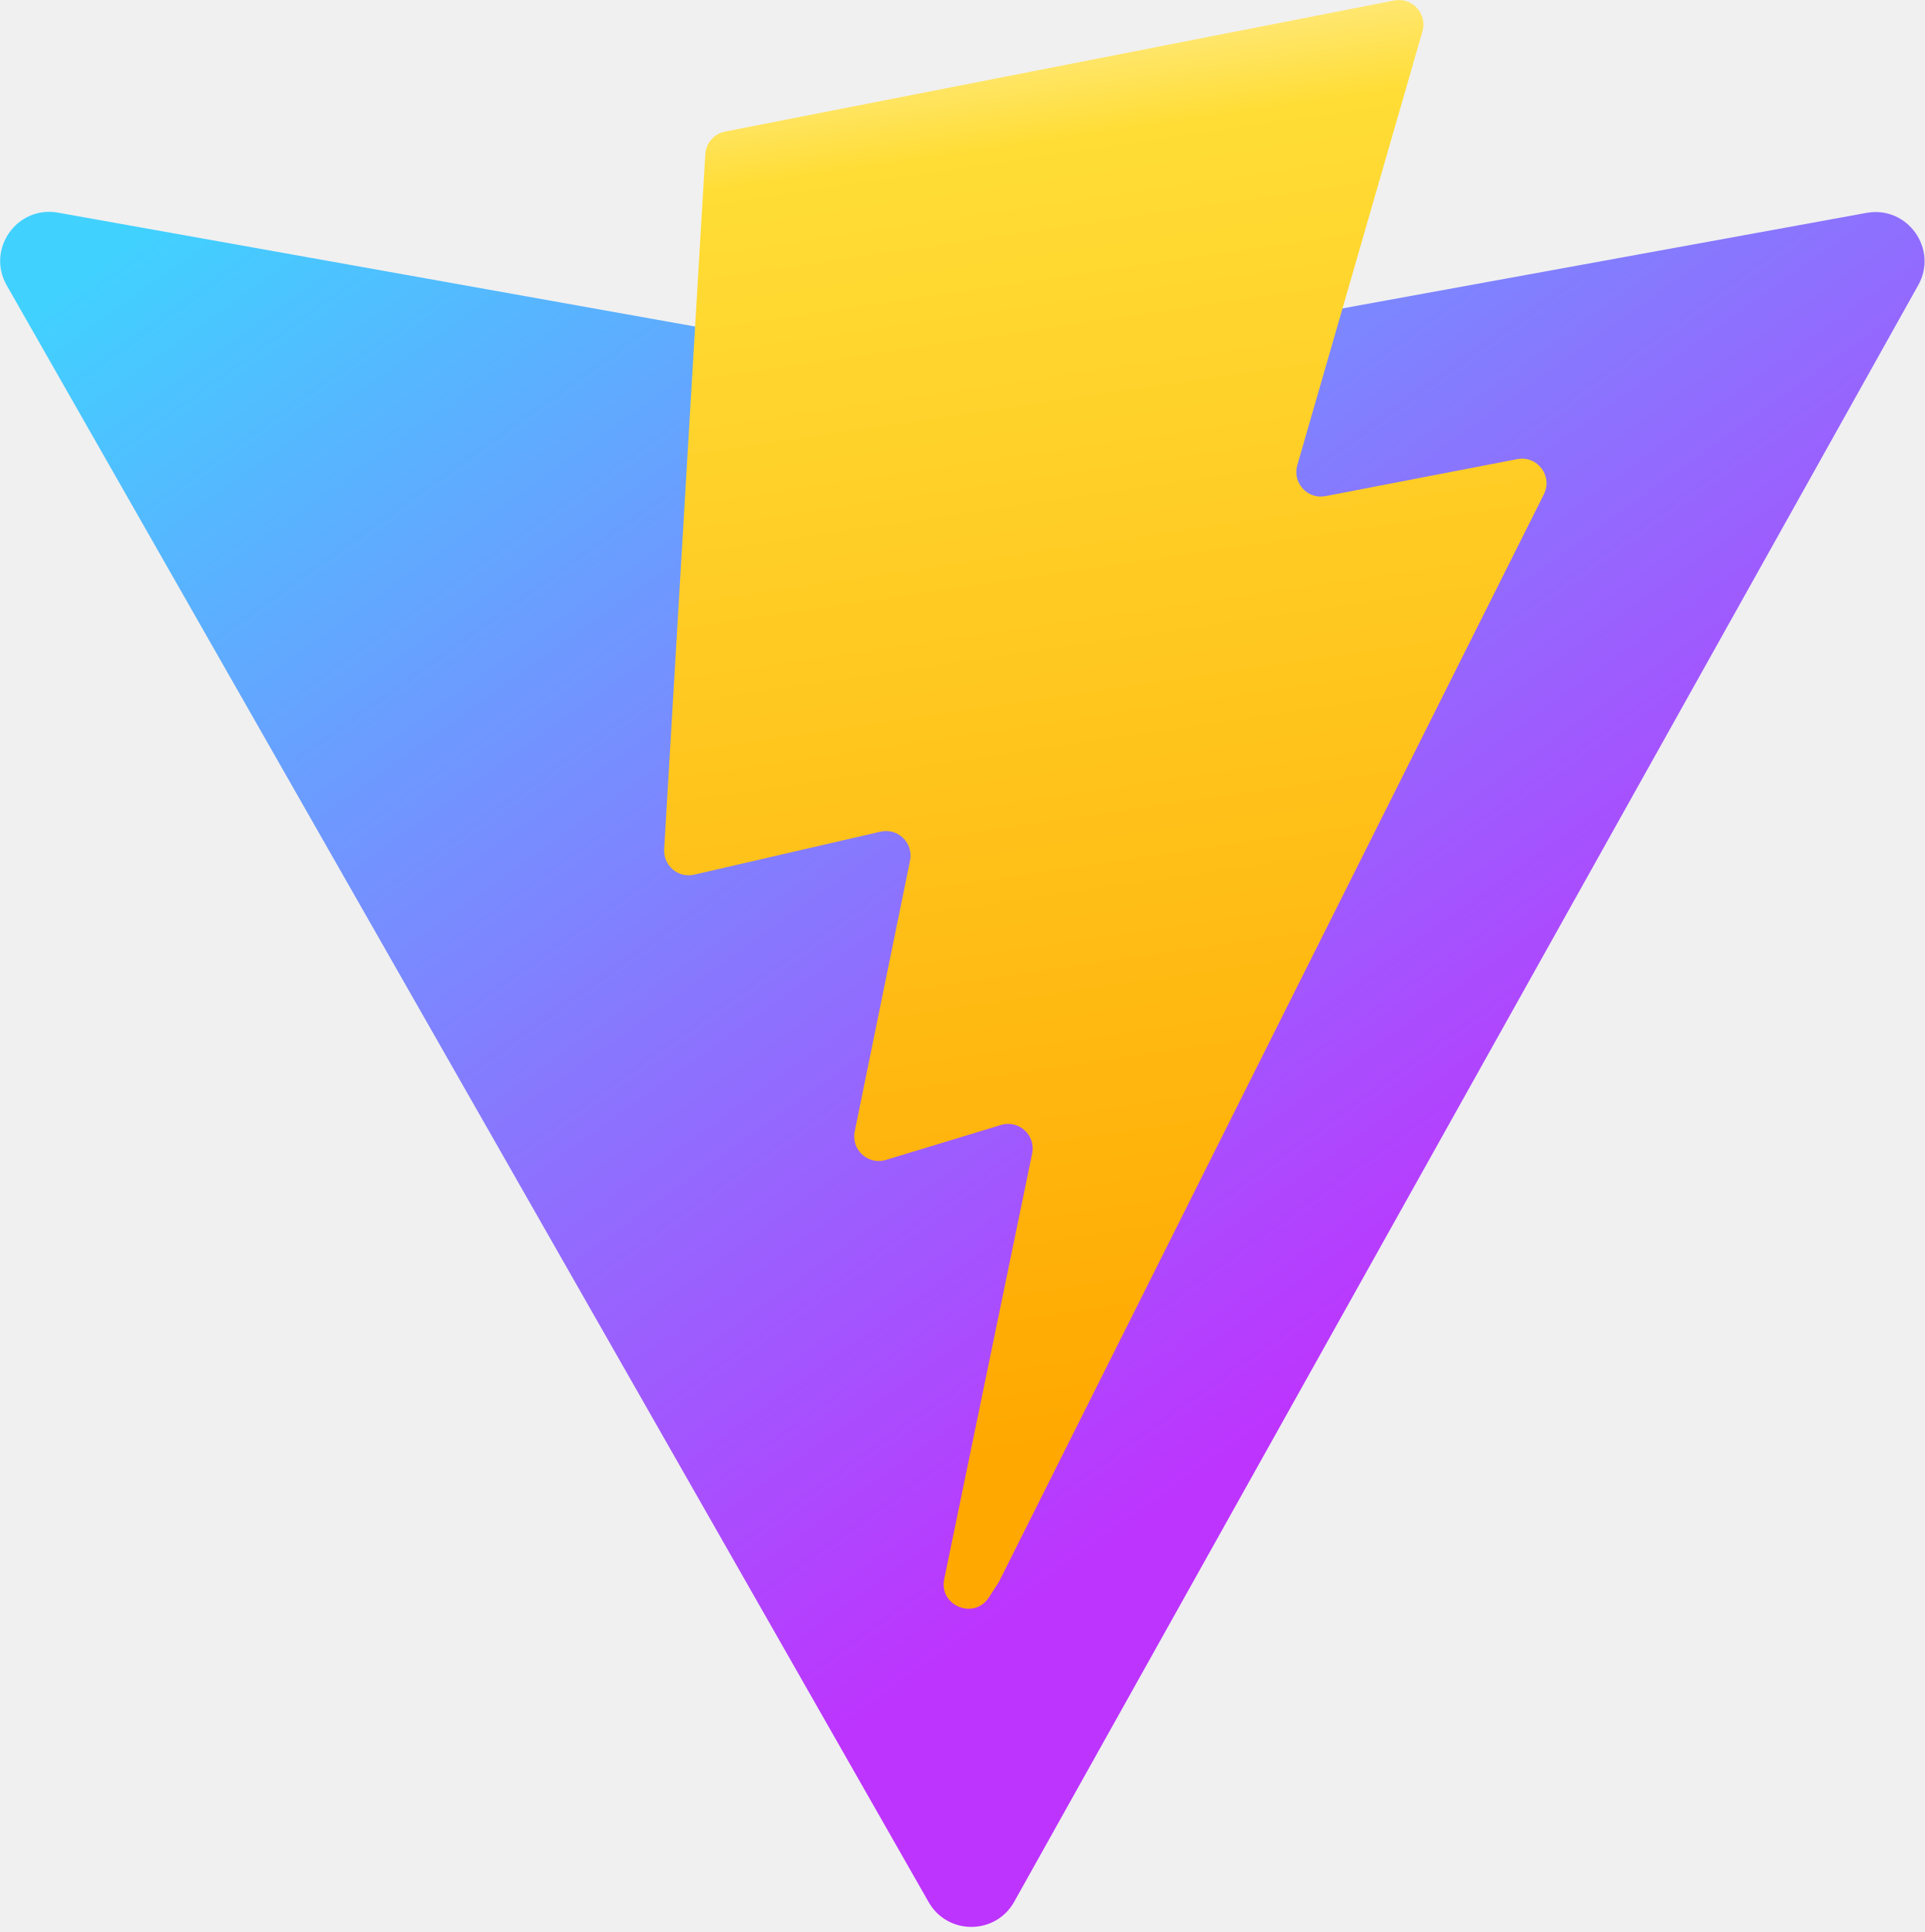
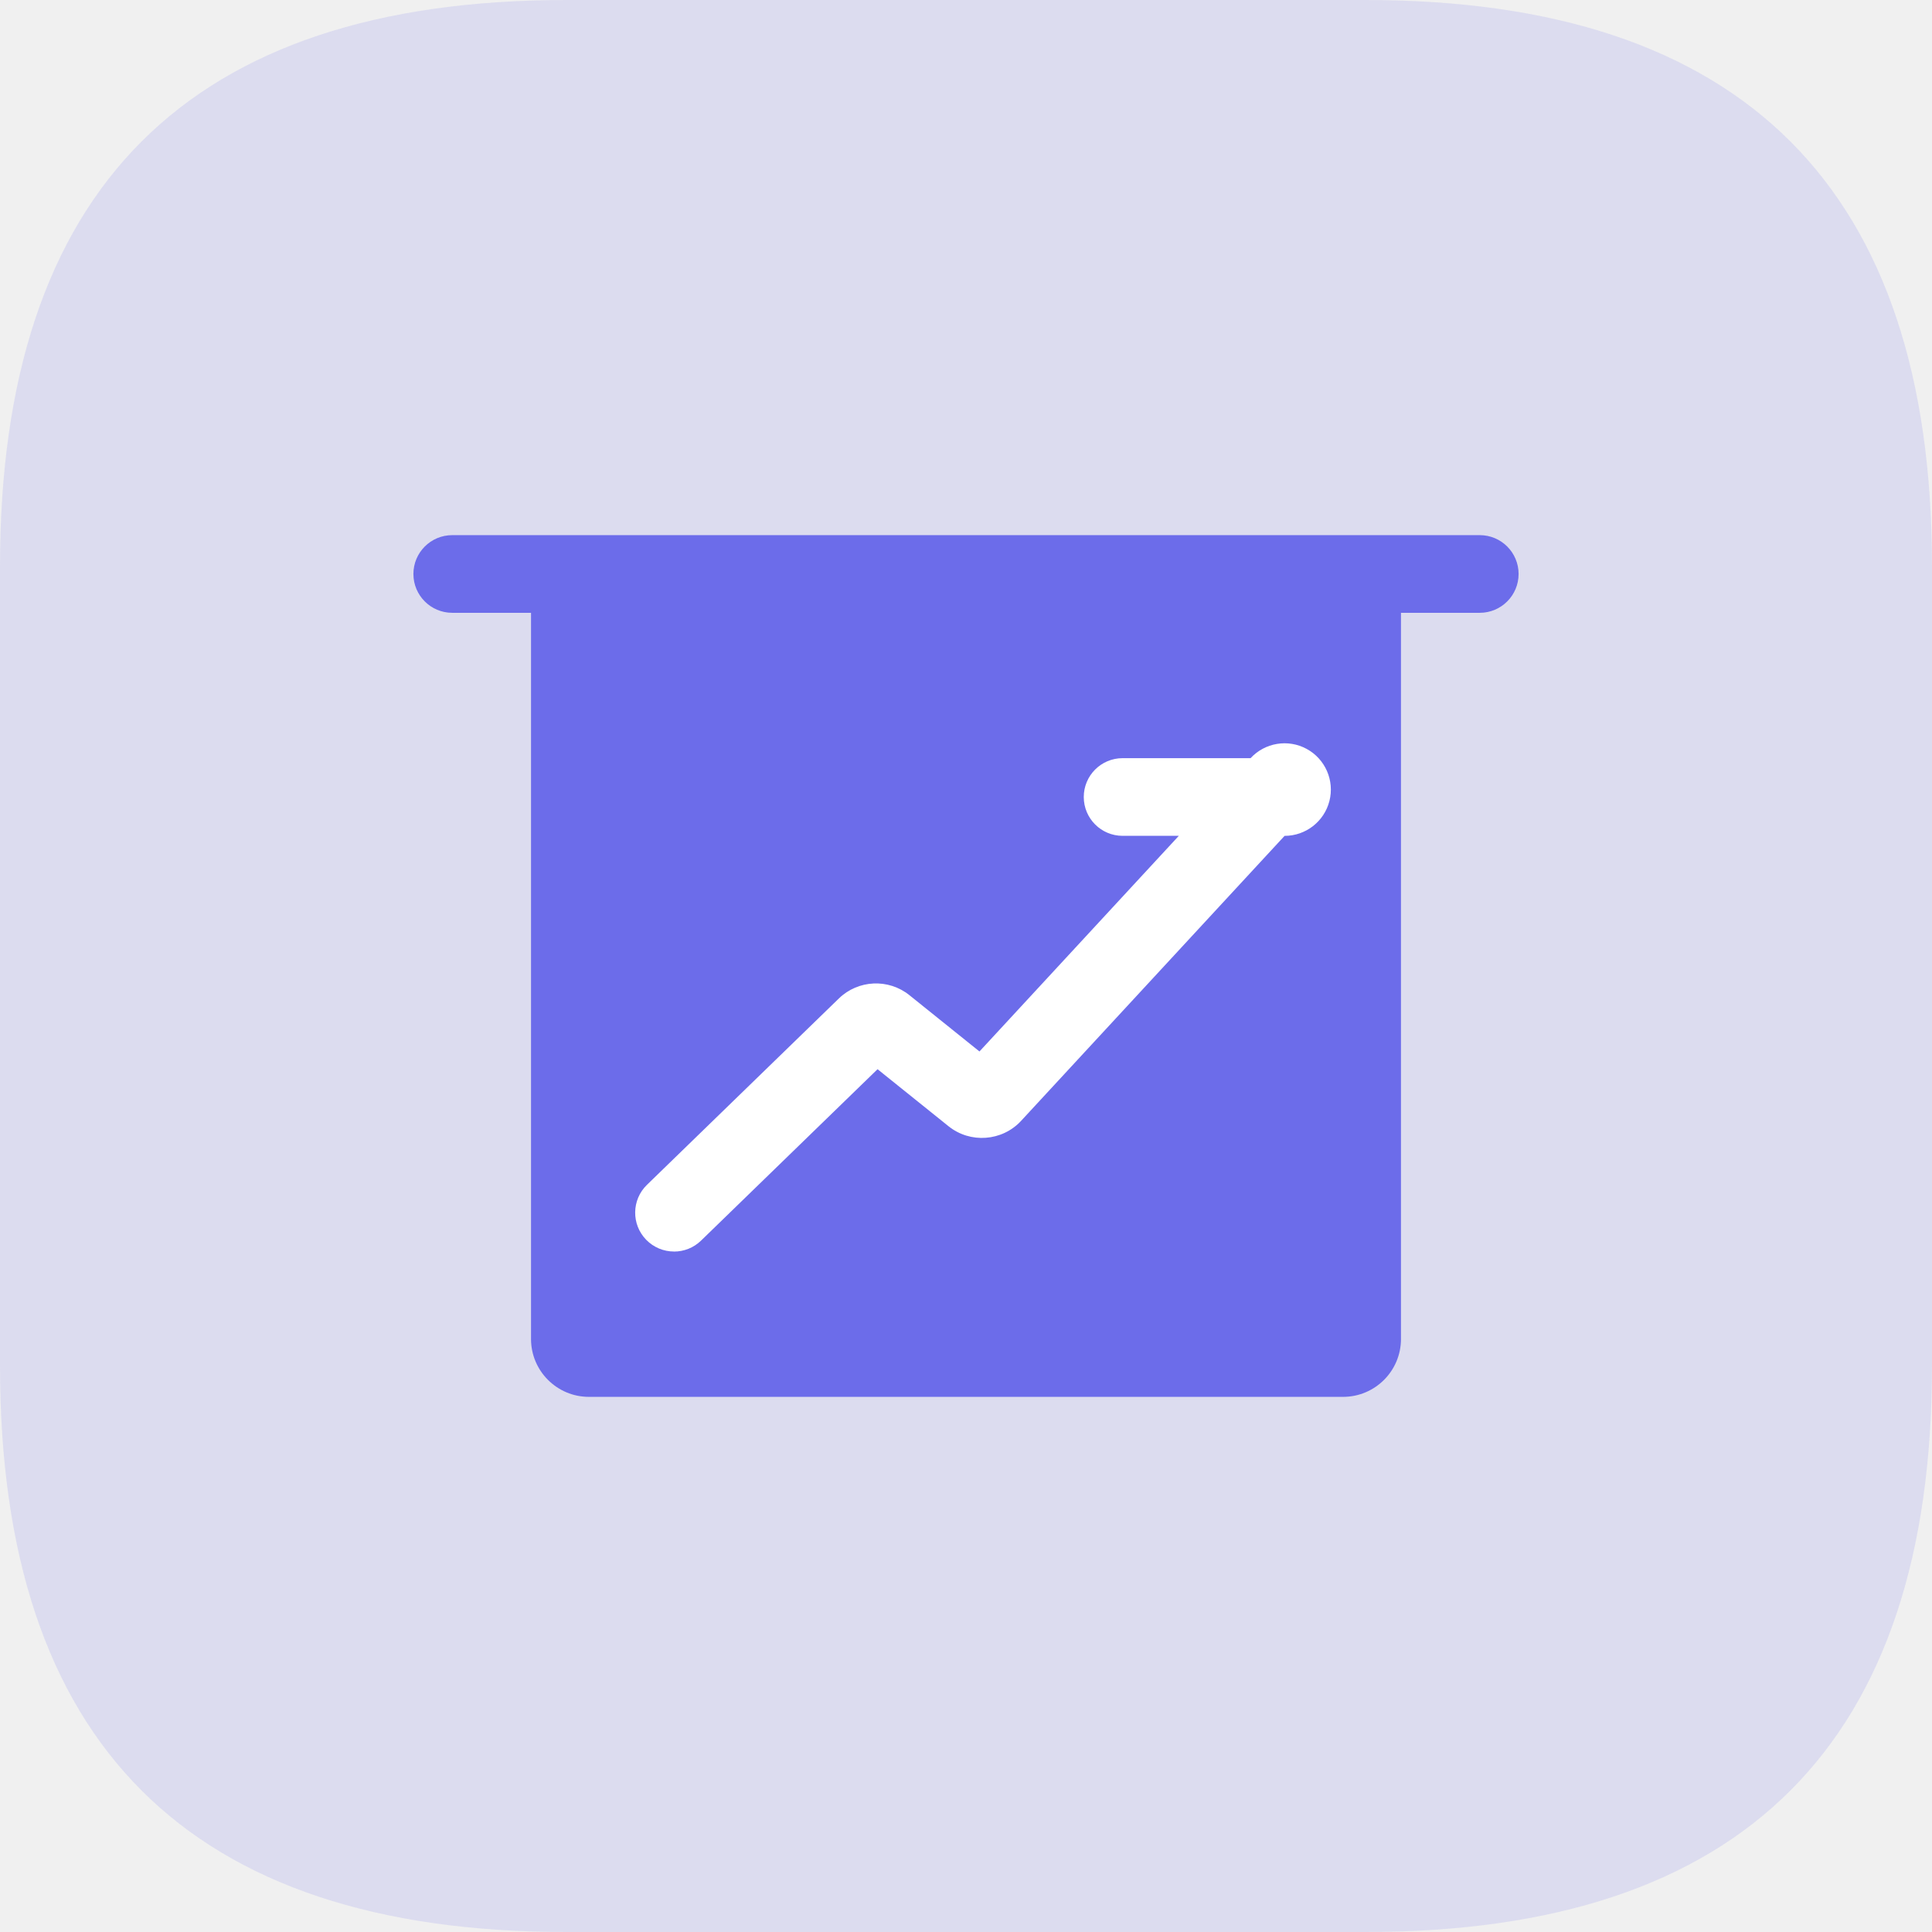
- <svg xmlns="http://www.w3.org/2000/svg" aria-hidden="true" role="img" class="iconify iconify--logos" width="31.88" height="32" preserveAspectRatio="xMidYMid meet" viewBox="0 0 256 257">
-   <defs>
-     <linearGradient id="IconifyId1813088fe1fbc01fb466" x1="-.828%" x2="57.636%" y1="7.652%" y2="78.411%">
-       <stop offset="0%" stop-color="#41D1FF" />
-       <stop offset="100%" stop-color="#BD34FE" />
-     </linearGradient>
-     <linearGradient id="IconifyId1813088fe1fbc01fb467" x1="43.376%" x2="50.316%" y1="2.242%" y2="89.03%">
-       <stop offset="0%" stop-color="#FFEA83" />
-       <stop offset="8.333%" stop-color="#FFDD35" />
-       <stop offset="100%" stop-color="#FFA800" />
-     </linearGradient>
-   </defs>
-   <path fill="url(#IconifyId1813088fe1fbc01fb466)" d="M255.153 37.938L134.897 252.976c-2.483 4.44-8.862 4.466-11.382.048L.875 37.958c-2.746-4.814 1.371-10.646 6.827-9.67l120.385 21.517a6.537 6.537 0 0 0 2.322-.004l117.867-21.483c5.438-.991 9.574 4.796 6.877 9.62Z" />
-   <path fill="url(#IconifyId1813088fe1fbc01fb467)" d="M185.432.063L96.44 17.501a3.268 3.268 0 0 0-2.634 3.014l-5.474 92.456a3.268 3.268 0 0 0 3.997 3.378l24.777-5.718c2.318-.535 4.413 1.507 3.936 3.838l-7.361 36.047c-.495 2.426 1.782 4.5 4.151 3.78l15.304-4.649c2.372-.72 4.652 1.36 4.15 3.788l-11.698 56.621c-.732 3.542 3.979 5.473 5.943 2.437l1.313-2.028l72.516-144.72c1.215-2.423-.88-5.186-3.54-4.672l-25.505 4.922c-2.396.462-4.435-1.77-3.759-4.114l16.646-57.705c.677-2.35-1.37-4.583-3.769-4.113Z" />
+ <svg xmlns="http://www.w3.org/2000/svg" t="1770599478662" class="icon" viewBox="0 0 1024 1024" version="1.1" p-id="6547" width="128" height="128">
+   <path d="M300.056 0h423.888c200.041 0 300.056 100.015 300.056 300.056v423.888c0 200.041-100.015 300.056-300.056 300.056H300.056C100.015 1024 0 923.974 0 723.944V300.056C0 100.015 100.015 0 300.056 0z" fill="#6C6CEA" opacity=".15" p-id="6548" />
+   <path d="M784.305 283.636h-544.61c-11.366 0-20.582 9.216-20.582 20.582s9.216 20.582 20.582 20.582h41.758v384.875c0 16.945 13.744 30.689 30.689 30.689h399.716c16.945 0 30.689-13.744 30.689-30.689v-384.875h41.758c11.366 0 20.582-9.216 20.582-20.582s-9.216-20.582-20.582-20.582z" fill="#6C6CEA" p-id="6549" />
+   <path d="M357.238 663.331c-5.374 0-10.725-2.092-14.762-6.243-7.924-8.153-7.73-21.188 0.423-29.1l101.719-98.78c10.211-9.913 26.287-10.668 37.378-1.749l37.138 29.843 105.663-114.296h-29.797c-11.366 0-20.582-9.216-20.582-20.582s9.216-20.582 20.582-20.582h67.828a24.534 24.534 0 1 1 18.02 41.186L541.191 594.086c-10.039 10.851-26.916 12.097-38.442 2.847l-37.63-30.232-93.532 90.833c-4.002 3.888-9.17 5.82-14.338 5.82z" fill="#FFFFFF" p-id="6550" />
</svg>
